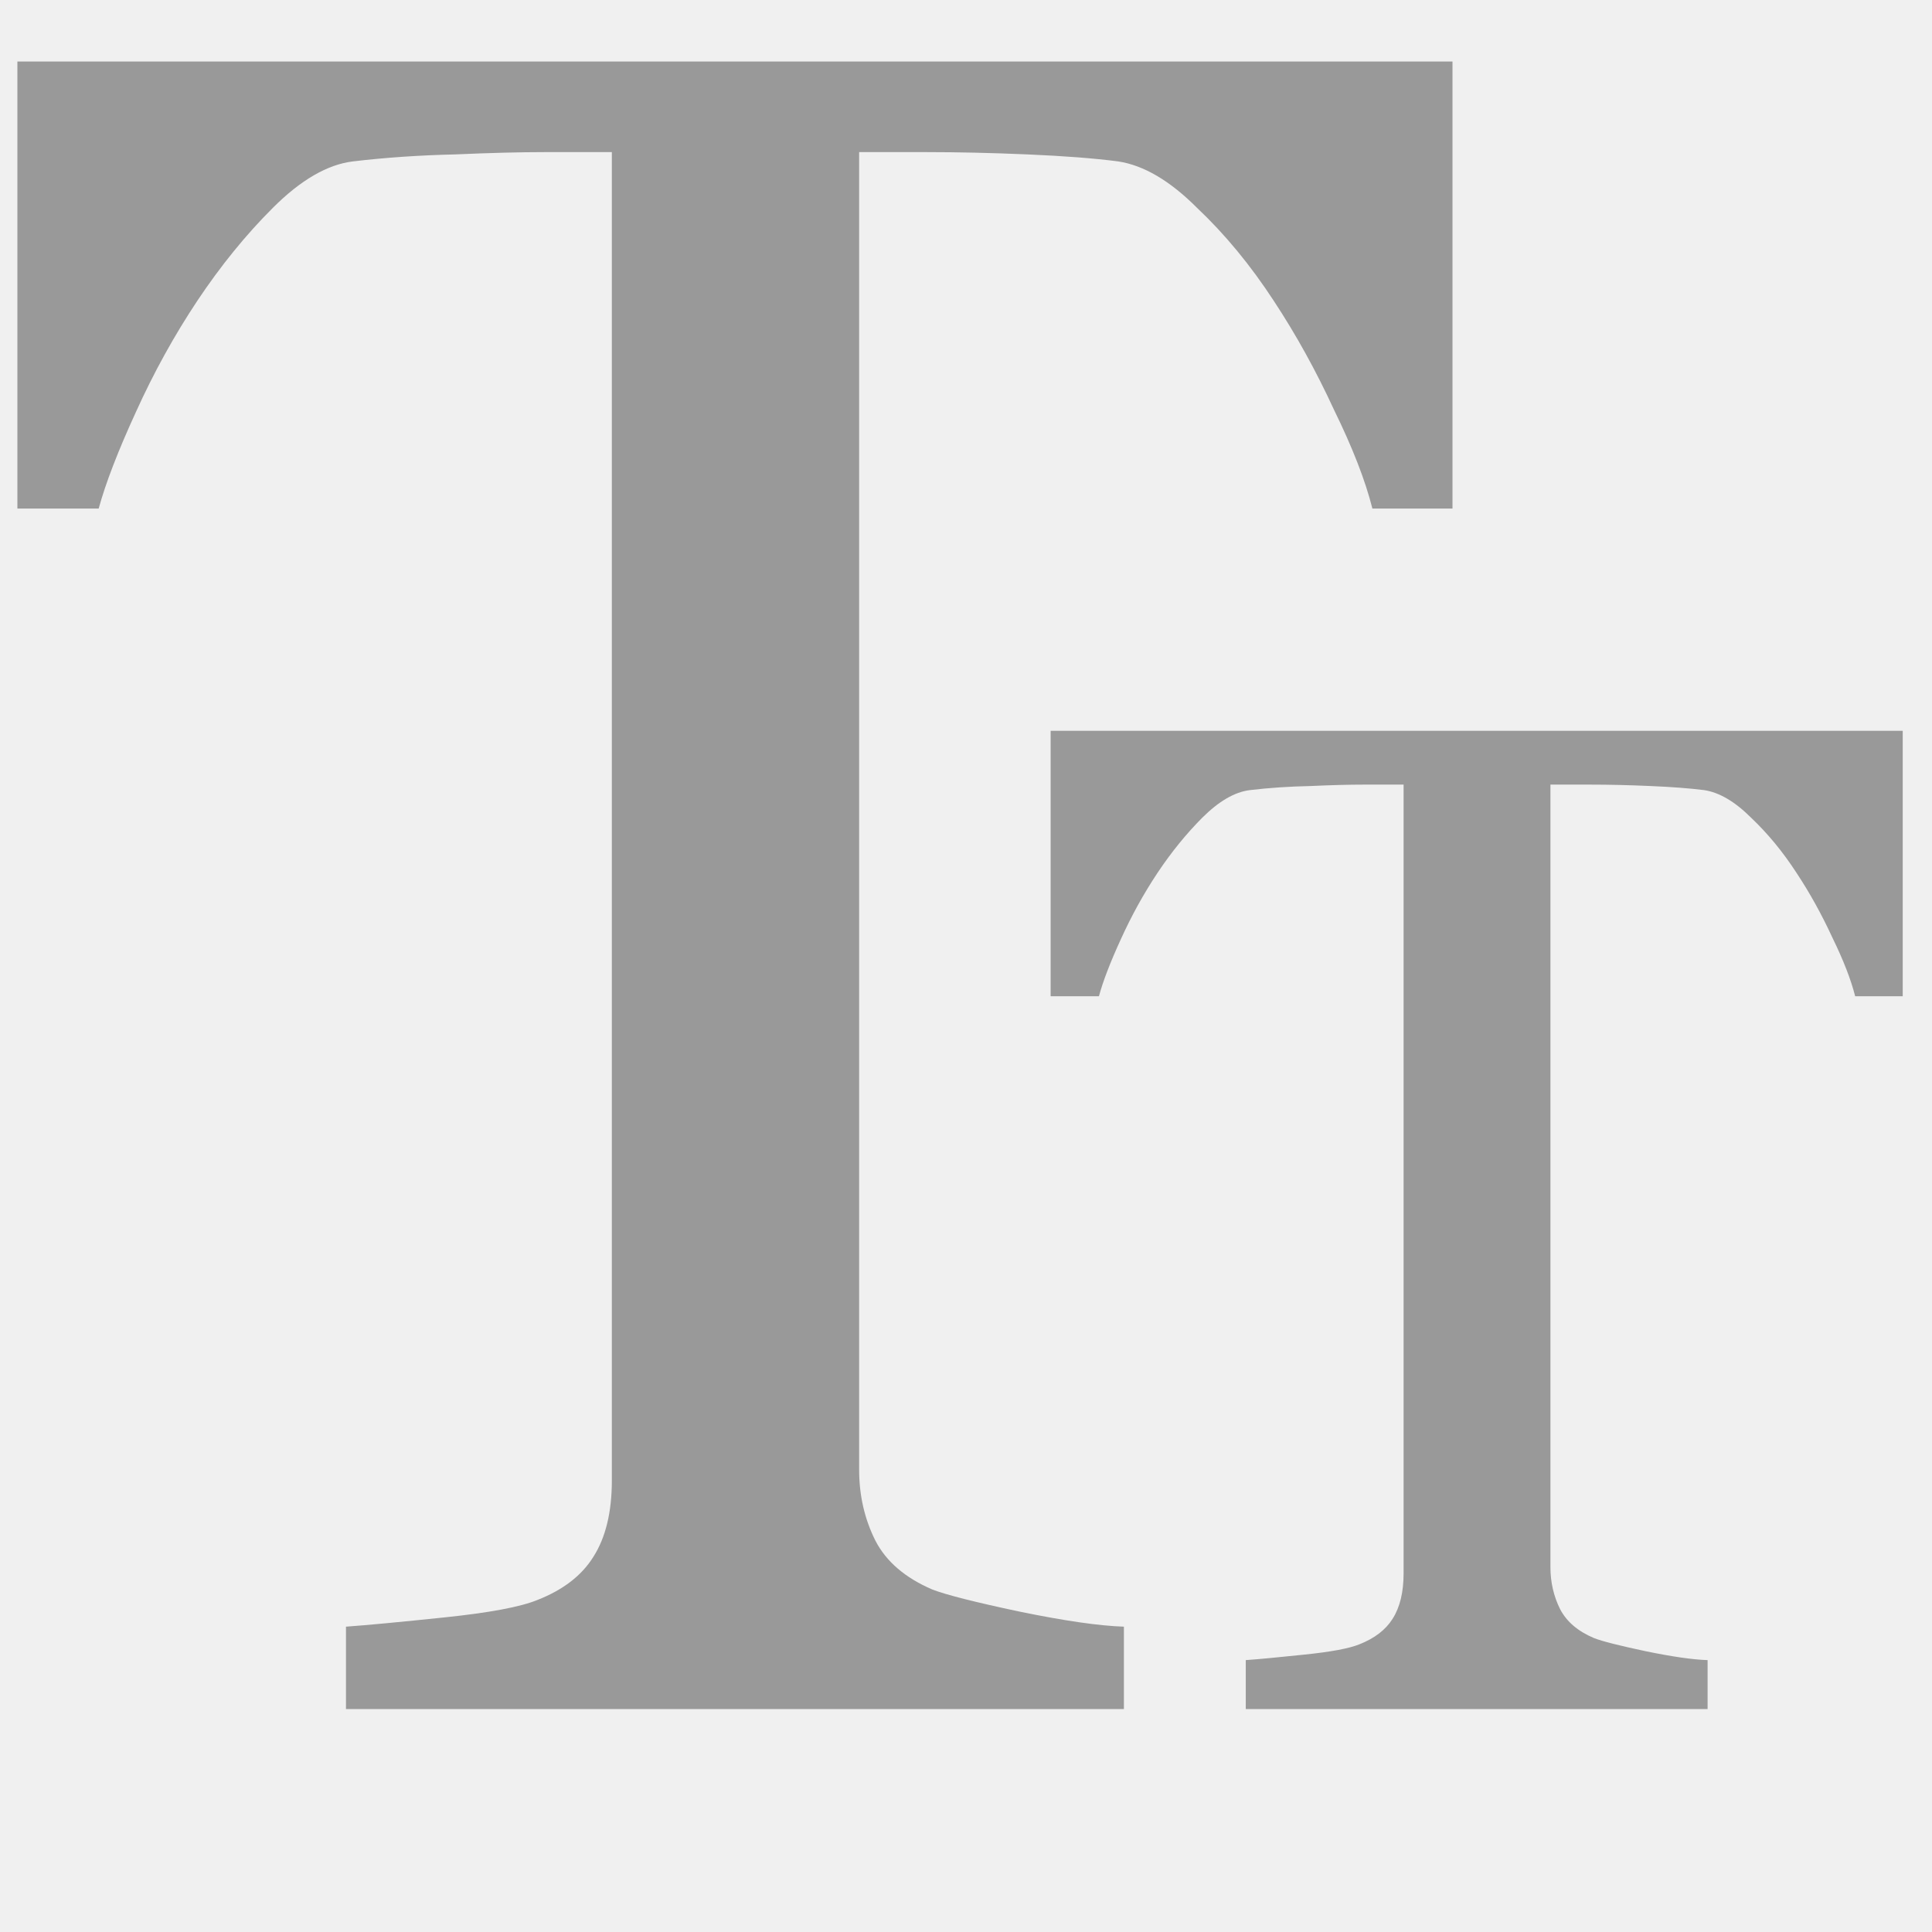
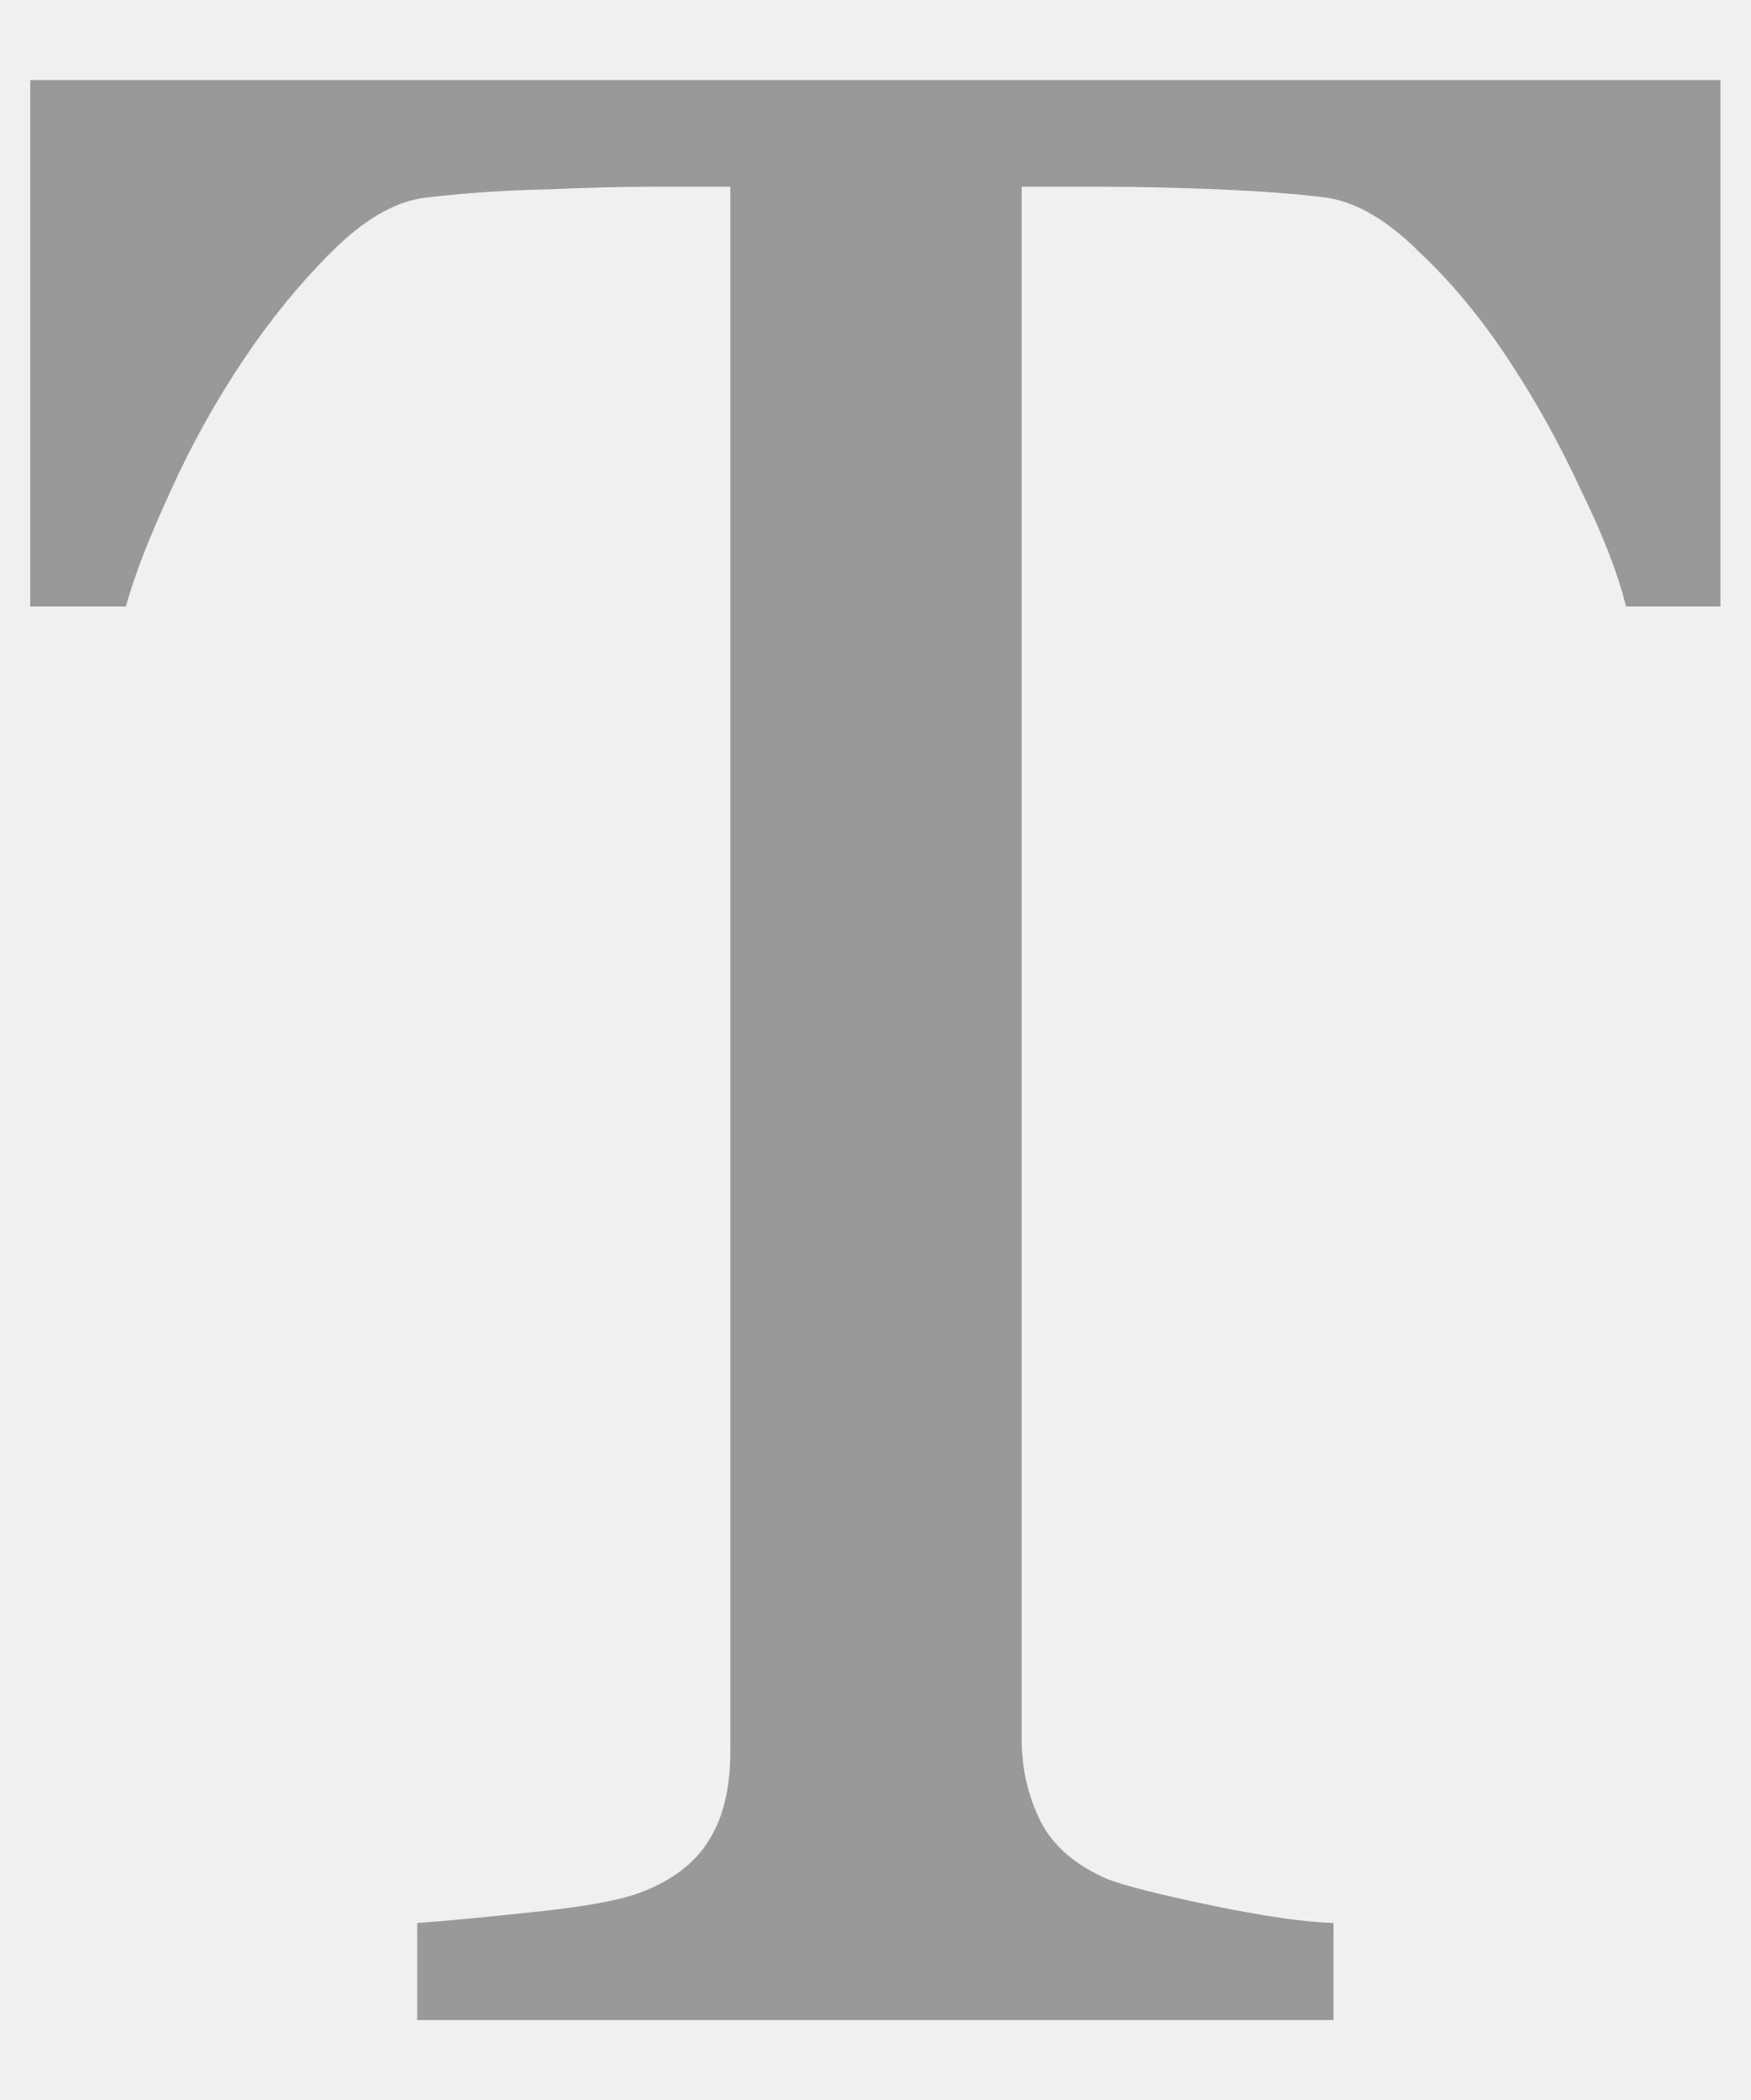
- <svg xmlns="http://www.w3.org/2000/svg" width="26" height="26" viewBox="0 0 26 26" fill="none">
-   <g clip-path="url(#clip0_1_3)">
-     <g clip-path="url(#clip1_1_3)">
-       <path d="M19.547 6.844H18.469C18.375 6.469 18.203 6.026 17.953 5.516C17.713 4.995 17.443 4.505 17.141 4.047C16.828 3.568 16.484 3.151 16.109 2.797C15.745 2.432 15.391 2.224 15.047 2.172C14.724 2.13 14.318 2.099 13.828 2.078C13.338 2.057 12.885 2.047 12.469 2.047H11.562V19.781C11.562 20.125 11.635 20.443 11.781 20.734C11.927 21.016 12.182 21.234 12.547 21.391C12.734 21.463 13.125 21.562 13.719 21.688C14.323 21.812 14.792 21.88 15.125 21.891V23H4.656V21.891C4.948 21.87 5.391 21.828 5.984 21.766C6.589 21.703 7.005 21.625 7.234 21.531C7.578 21.396 7.828 21.203 7.984 20.953C8.151 20.693 8.234 20.349 8.234 19.922V2.047H7.328C7.005 2.047 6.604 2.057 6.125 2.078C5.646 2.089 5.188 2.12 4.75 2.172C4.406 2.214 4.047 2.422 3.672 2.797C3.307 3.161 2.969 3.578 2.656 4.047C2.344 4.516 2.068 5.016 1.828 5.547C1.589 6.068 1.422 6.5 1.328 6.844H0.234V0.828H19.547V6.844Z" fill="#999999" />
-       <path d="M25.606 13.407H24.966C24.91 13.185 24.808 12.922 24.66 12.619C24.517 12.309 24.357 12.019 24.177 11.747C23.992 11.462 23.788 11.215 23.565 11.004C23.349 10.788 23.138 10.664 22.934 10.633C22.742 10.609 22.501 10.59 22.21 10.578C21.92 10.565 21.651 10.559 21.403 10.559H20.865V21.089C20.865 21.293 20.909 21.482 20.995 21.655C21.082 21.822 21.233 21.952 21.45 22.044C21.561 22.088 21.793 22.146 22.145 22.221C22.504 22.295 22.783 22.335 22.98 22.341V23H16.765V22.341C16.938 22.329 17.201 22.304 17.553 22.267C17.912 22.23 18.159 22.184 18.295 22.128C18.5 22.047 18.648 21.933 18.741 21.785C18.84 21.63 18.889 21.426 18.889 21.172V10.559H18.351C18.159 10.559 17.921 10.565 17.637 10.578C17.352 10.584 17.08 10.602 16.82 10.633C16.616 10.658 16.403 10.782 16.18 11.004C15.964 11.221 15.763 11.468 15.577 11.747C15.392 12.025 15.228 12.322 15.085 12.637C14.943 12.947 14.844 13.203 14.789 13.407H14.139V9.835H25.606V13.407Z" fill="#999999" />
-     </g>
-   </g>
-   <defs>
-     <clipPath id="clip0_1_3">
-       <rect width="26" height="26" fill="white" />
-     </clipPath>
-     <clipPath id="clip1_1_3">
-       <rect width="26" height="26" fill="white" />
-     </clipPath>
-   </defs>
+ <svg xmlns="http://www.w3.org/2000/svg" width="20" height="24" viewBox="0 0 20 24" fill="none">
+   <path d="M19.657 6.931H18.579C18.486 6.556 18.314 6.113 18.064 5.603C17.824 5.082 17.553 4.592 17.251 4.134C16.939 3.655 16.595 3.238 16.22 2.884C15.855 2.519 15.501 2.311 15.158 2.259C14.835 2.217 14.428 2.186 13.939 2.165C13.449 2.144 12.996 2.134 12.579 2.134H11.673V19.868C11.673 20.212 11.746 20.53 11.892 20.821C12.038 21.102 12.293 21.321 12.658 21.477C12.845 21.55 13.236 21.649 13.829 21.774C14.434 21.899 14.902 21.967 15.236 21.977V23.087H4.767V21.977C5.059 21.957 5.501 21.915 6.095 21.852C6.699 21.79 7.116 21.712 7.345 21.618C7.689 21.483 7.939 21.29 8.095 21.04C8.262 20.78 8.345 20.436 8.345 20.009V2.134H7.439C7.116 2.134 6.715 2.144 6.236 2.165C5.756 2.175 5.298 2.207 4.861 2.259C4.517 2.3 4.157 2.509 3.783 2.884C3.418 3.248 3.079 3.665 2.767 4.134C2.454 4.603 2.178 5.103 1.939 5.634C1.699 6.155 1.532 6.587 1.439 6.931H0.345V0.915H19.657V6.931Z" fill="#999999" />
</svg>
